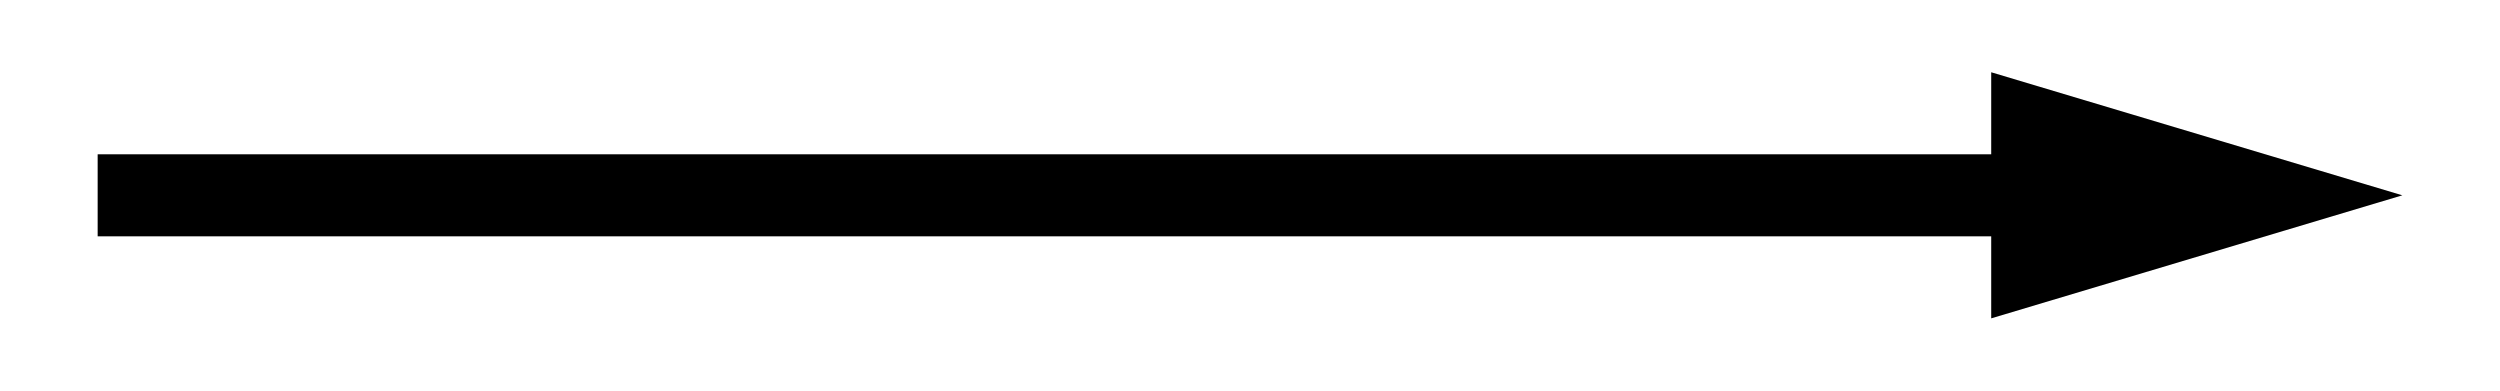
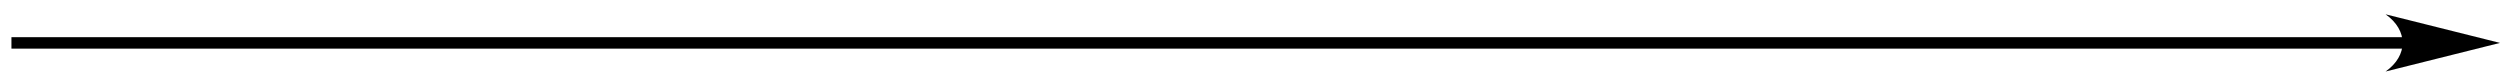
- <svg xmlns="http://www.w3.org/2000/svg" version="1.1" x="0px" y="0px" viewBox="0 108 256 40" preserveAspectRatio="none" enable-background="new 0 0 256 256" xml:space="preserve">
-   <g>
-     <g>
-       <path fill="#000000" d="M10,123.8h219.1v8.4H10V123.8z" />
-       <path fill="#000000" d="M203.9,115.4L246,128l-42.1,12.6V115.4z" />
+ <svg xmlns="http://www.w3.org/2000/svg" viewBox="132.53 199.5 131.1 3.75" preserveAspectRatio="xMidYMid" width="100%" height="100%">
+   <clipPath id="7">
+     <rect x="0.3" y="0.3" width="539.4" height="719.15" />
+   </clipPath>
+   <g id="drawing">
+     <rect x="132.53" y="199.5" width="100%" height="100%" fill="rgb(255, 255, 255)" />
+     <g id="page" clip-path="url(#7)">
+       <g id="Arrow">
+         <line x1="259.38" y1="201.75" x2="133.13" y2="201.75" stroke="rgb(0, 0, 0)" stroke-width="0.6" shape-rendering="auto" />
+         <path d="M263.63 201.75 L257.63 200.25 C258.82 201.09 258.82 202.41 257.63 203.25 Z" stroke="rgb(0, 0, 0)" stroke-width="0" fill-rule="evenodd" stroke-linejoin="miter" stroke-miterlimit="6.935" fill="rgb(0, 0, 0)" shape-rendering="geometricPrecision" />
+       </g>
    </g>
  </g>
</svg>
